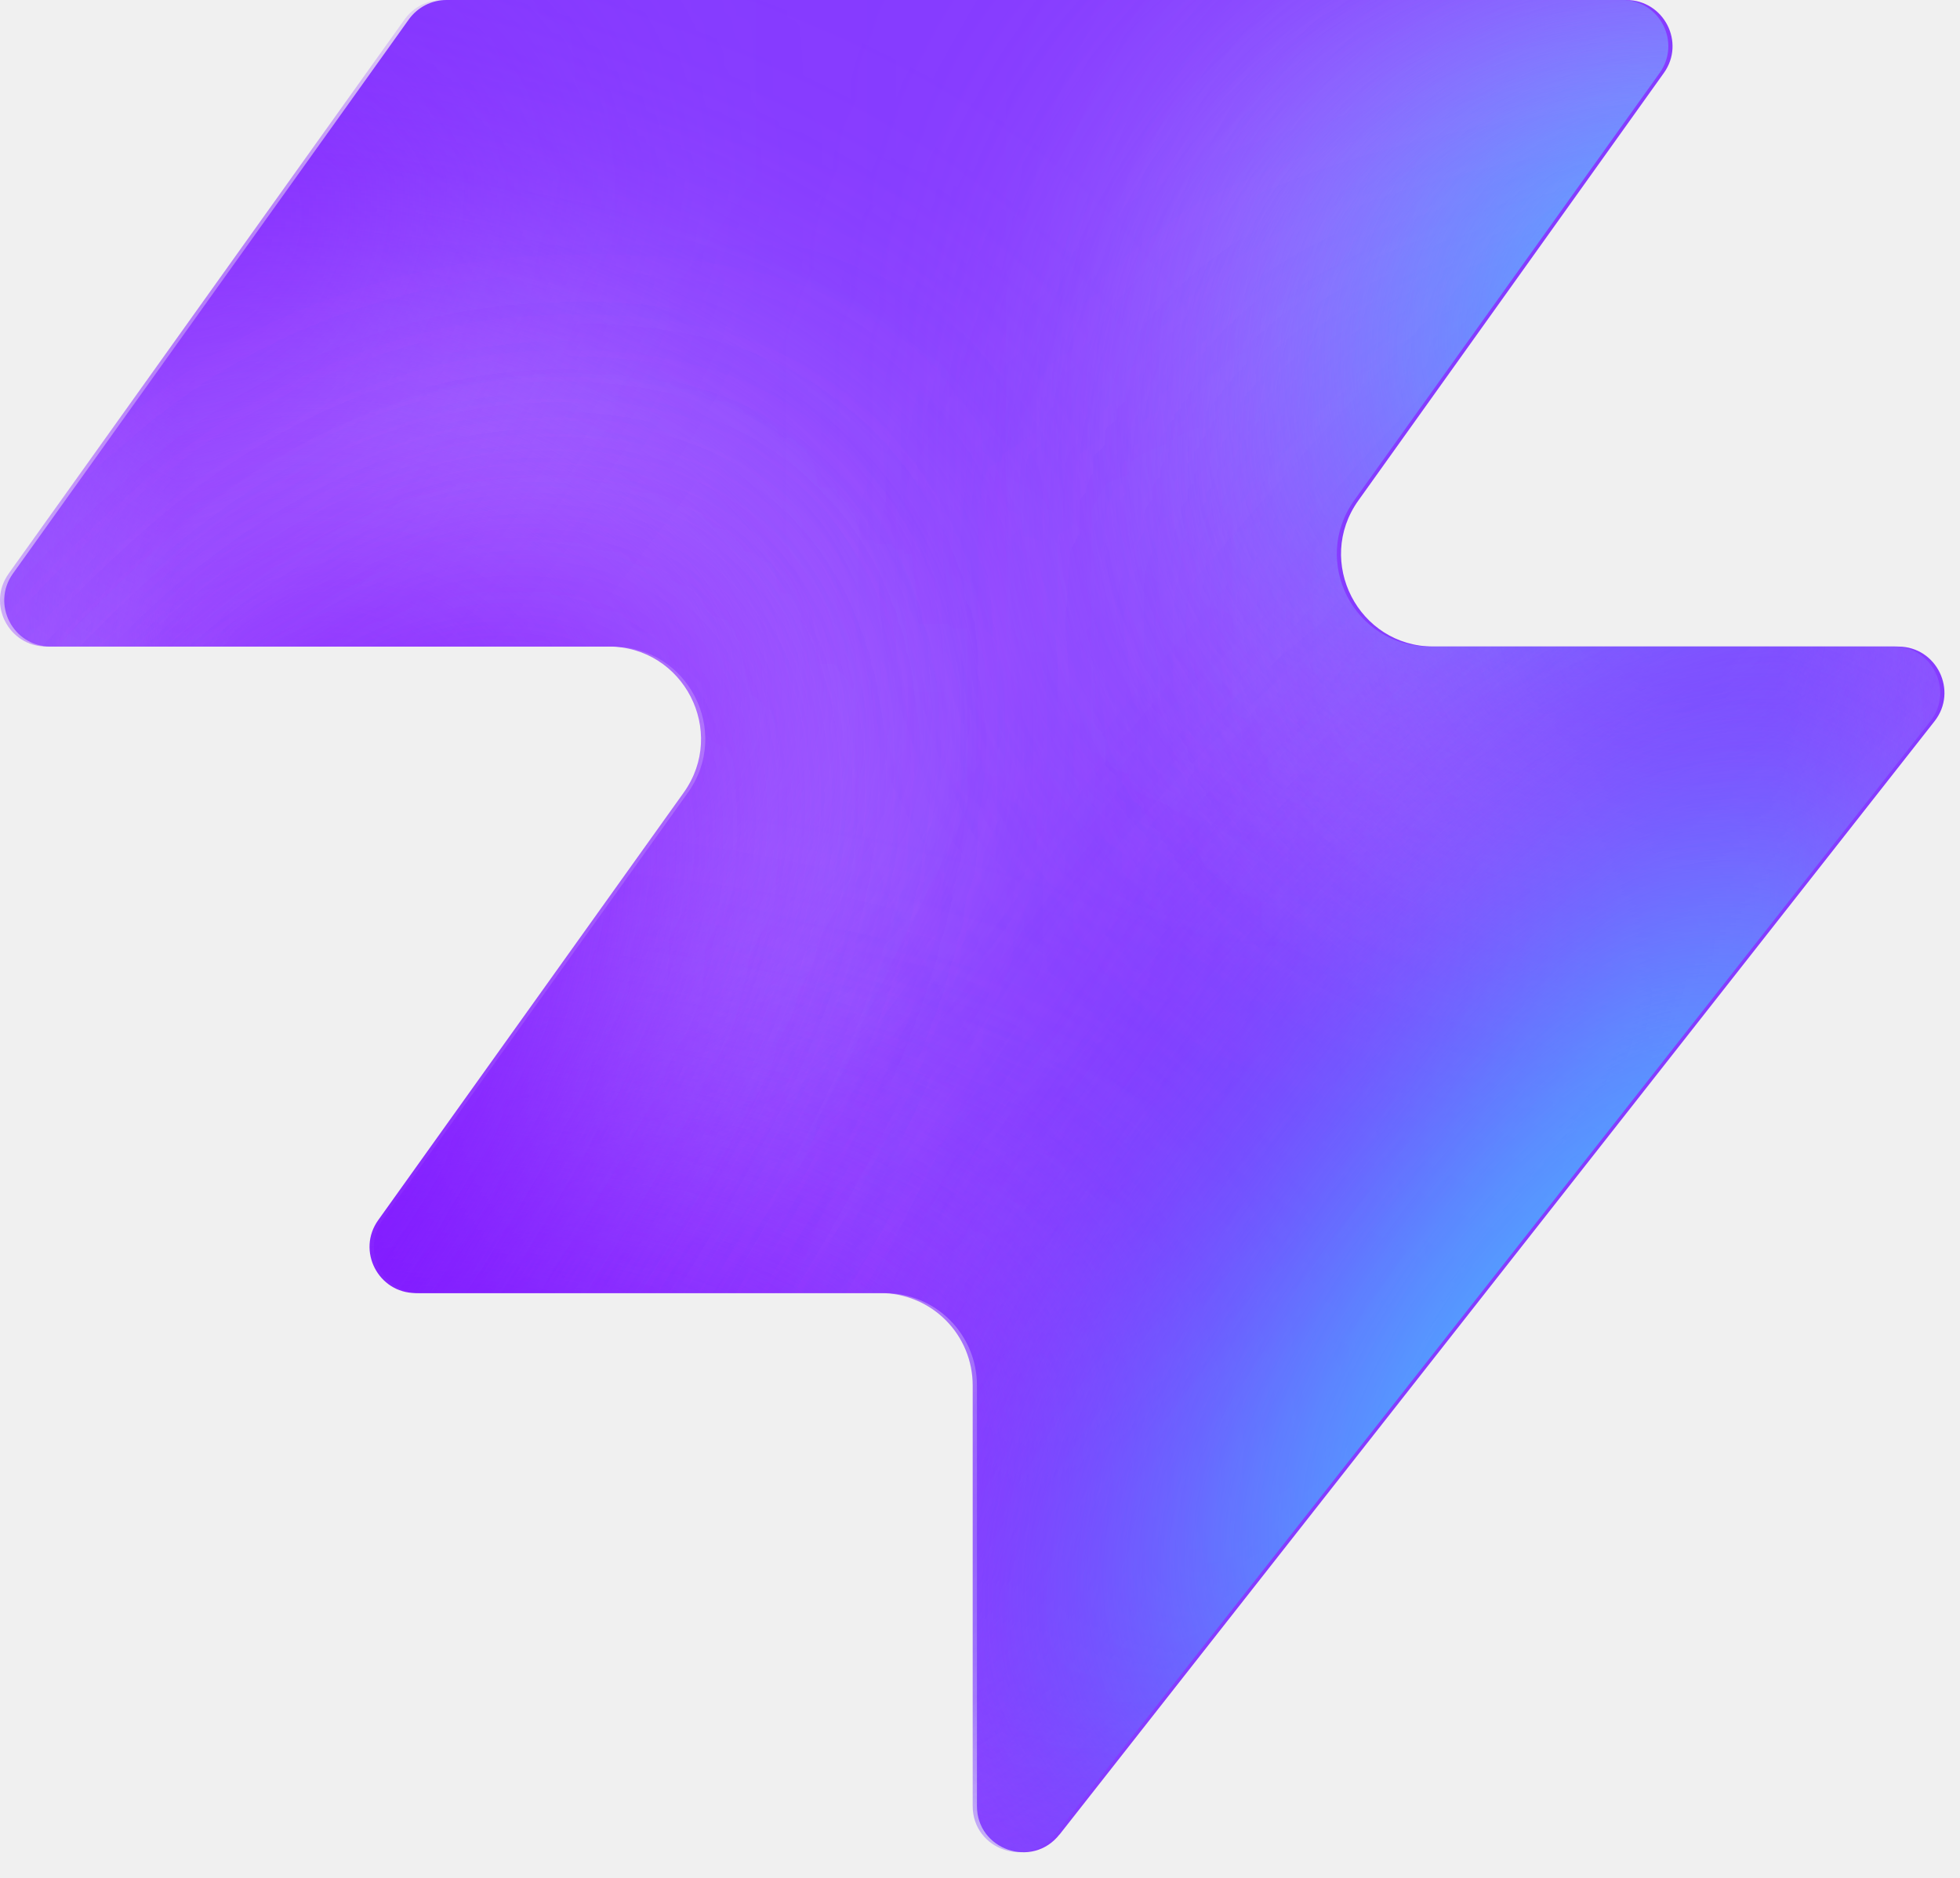
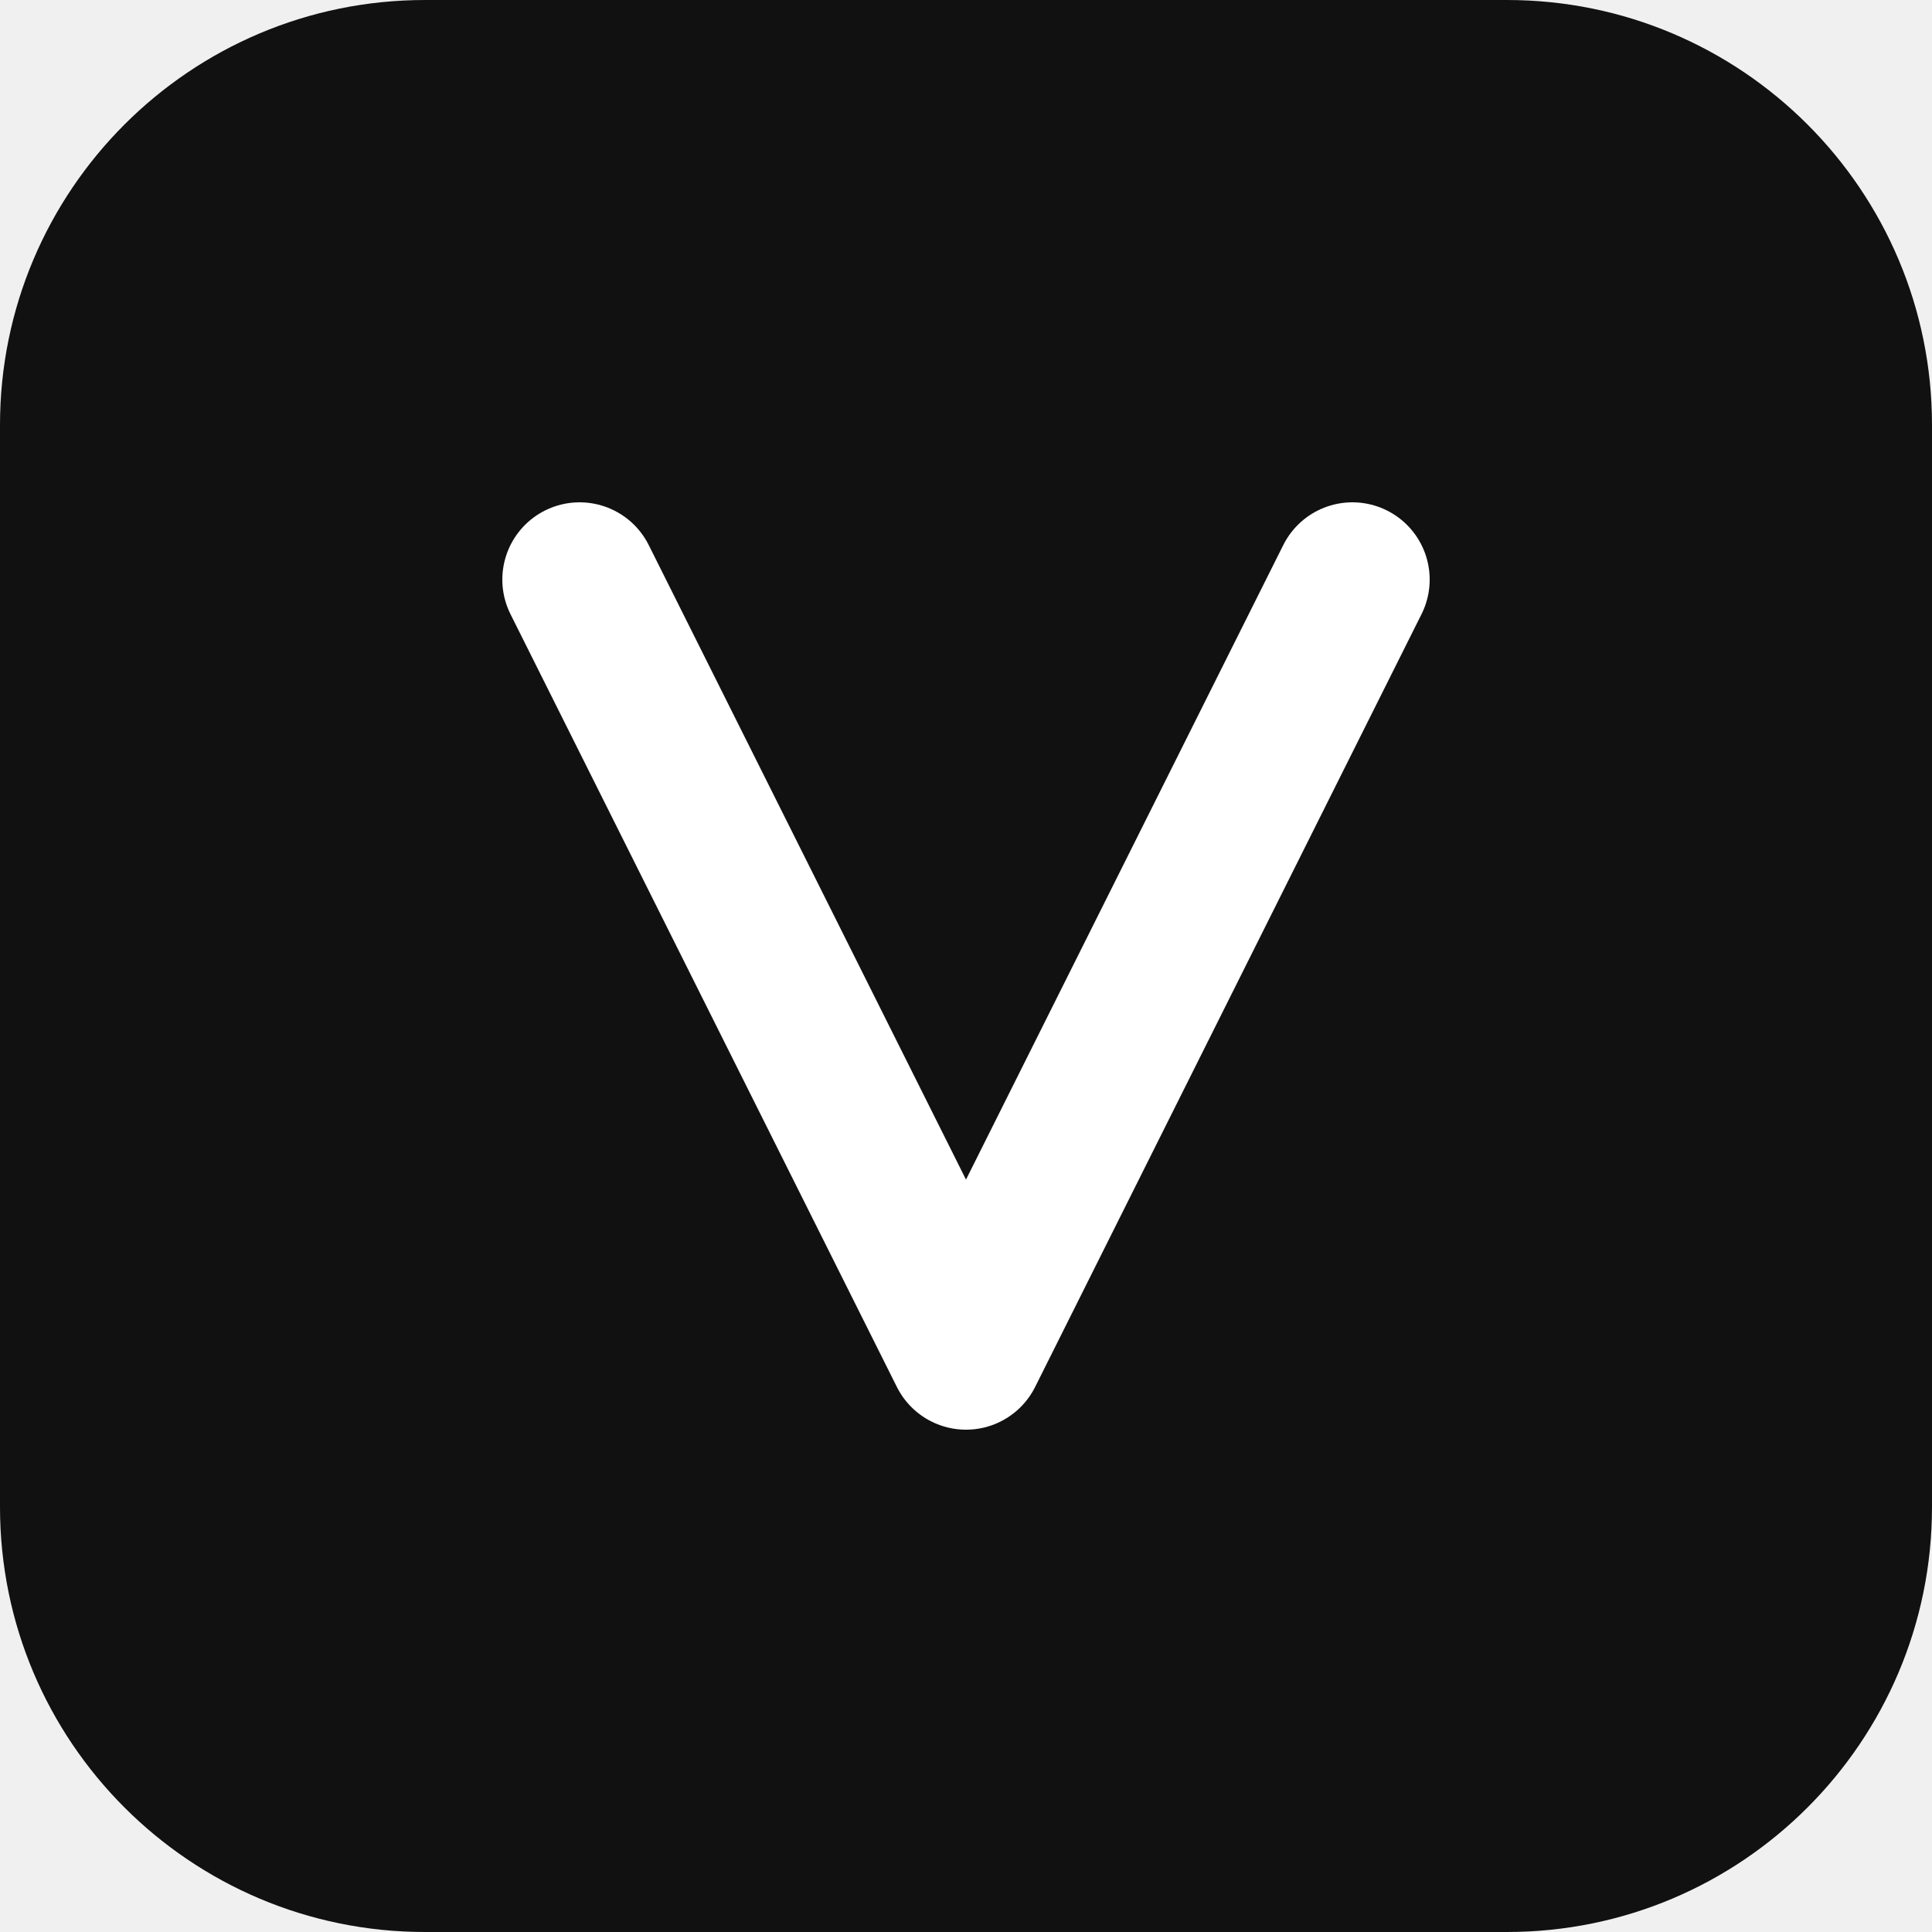
- <svg xmlns="http://www.w3.org/2000/svg" width="48" height="46" fill="none" viewBox="0 0 48 46">
-   <path fill="#863bff" d="M25.946 44.938c-.664.845-2.021.375-2.021-.698V33.937a2.26 2.26 0 0 0-2.262-2.262H10.287c-.92 0-1.456-1.04-.92-1.788l7.48-10.471c1.07-1.497 0-3.578-1.842-3.578H1.237c-.92 0-1.456-1.04-.92-1.788L10.013.474c.214-.297.556-.474.92-.474h28.894c.92 0 1.456 1.04.92 1.788l-7.48 10.471c-1.07 1.498 0 3.579 1.842 3.579h11.377c.943 0 1.473 1.088.89 1.83L25.947 44.94z" style="fill:#863bff;fill:color(display-p3 .525 .23 1);fill-opacity:1" />
-   <mask id="a" width="48" height="46" x="0" y="0" maskUnits="userSpaceOnUse" style="mask-type:alpha">
-     <path fill="#000" d="M25.842 44.938c-.664.844-2.021.375-2.021-.698V33.937a2.26 2.26 0 0 0-2.262-2.262H10.183c-.92 0-1.456-1.04-.92-1.788l7.48-10.471c1.07-1.498 0-3.579-1.842-3.579H1.133c-.92 0-1.456-1.04-.92-1.787L9.91.473c.214-.297.556-.474.92-.474h28.894c.92 0 1.456 1.04.92 1.788l-7.48 10.471c-1.07 1.498 0 3.578 1.842 3.578h11.377c.943 0 1.473 1.088.89 1.832L25.843 44.94z" style="fill:#000;fill-opacity:1" />
-   </mask>
-   <g mask="url(#a)">
-     <g filter="url(#b)">
-       <ellipse cx="5.508" cy="14.704" fill="#ede6ff" rx="5.508" ry="14.704" style="fill:#ede6ff;fill:color(display-p3 .927 .903 1);fill-opacity:1" transform="matrix(.00324 1 1 -.00324 -4.47 31.516)" />
-     </g>
-     <g filter="url(#c)">
-       <ellipse cx="10.399" cy="29.851" fill="#ede6ff" rx="10.399" ry="29.851" style="fill:#ede6ff;fill:color(display-p3 .927 .903 1);fill-opacity:1" transform="matrix(.00324 1 1 -.00324 -39.328 7.883)" />
-     </g>
-     <g filter="url(#d)">
-       <ellipse cx="5.508" cy="30.487" fill="#7e14ff" rx="5.508" ry="30.487" style="fill:#7e14ff;fill:color(display-p3 .492 .077 1);fill-opacity:1" transform="rotate(89.814 -25.913 -14.639)scale(1 -1)" />
-     </g>
-     <g filter="url(#e)">
-       <ellipse cx="5.508" cy="30.599" fill="#7e14ff" rx="5.508" ry="30.599" style="fill:#7e14ff;fill:color(display-p3 .492 .077 1);fill-opacity:1" transform="rotate(89.814 -32.644 -3.334)scale(1 -1)" />
-     </g>
-     <g filter="url(#f)">
-       <ellipse cx="5.508" cy="30.599" fill="#7e14ff" rx="5.508" ry="30.599" style="fill:#7e14ff;fill:color(display-p3 .492 .077 1);fill-opacity:1" transform="matrix(.00324 1 1 -.00324 -34.34 30.47)" />
-     </g>
-     <g filter="url(#g)">
-       <ellipse cx="14.072" cy="22.078" fill="#ede6ff" rx="14.072" ry="22.078" style="fill:#ede6ff;fill:color(display-p3 .927 .903 1);fill-opacity:1" transform="rotate(93.35 24.506 48.493)scale(-1 1)" />
-     </g>
-     <g filter="url(#h)">
-       <ellipse cx="3.47" cy="21.501" fill="#7e14ff" rx="3.47" ry="21.501" style="fill:#7e14ff;fill:color(display-p3 .492 .077 1);fill-opacity:1" transform="rotate(89.009 28.708 47.59)scale(-1 1)" />
-     </g>
-     <g filter="url(#i)">
-       <ellipse cx="3.47" cy="21.501" fill="#7e14ff" rx="3.47" ry="21.501" style="fill:#7e14ff;fill:color(display-p3 .492 .077 1);fill-opacity:1" transform="rotate(89.009 28.708 47.59)scale(-1 1)" />
-     </g>
-     <g filter="url(#j)">
-       <ellipse cx=".387" cy="8.972" fill="#7e14ff" rx="4.407" ry="29.108" style="fill:#7e14ff;fill:color(display-p3 .492 .077 1);fill-opacity:1" transform="rotate(39.51 .387 8.972)" />
-     </g>
-     <g filter="url(#k)">
-       <ellipse cx="47.523" cy="-6.092" fill="#7e14ff" rx="4.407" ry="29.108" style="fill:#7e14ff;fill:color(display-p3 .492 .077 1);fill-opacity:1" transform="rotate(37.892 47.523 -6.092)" />
-     </g>
-     <g filter="url(#l)">
-       <ellipse cx="41.412" cy="6.333" fill="#47bfff" rx="5.971" ry="9.665" style="fill:#47bfff;fill:color(display-p3 .28 .748 1);fill-opacity:1" transform="rotate(37.892 41.412 6.333)" />
-     </g>
-     <g filter="url(#m)">
-       <ellipse cx="-1.879" cy="38.332" fill="#7e14ff" rx="4.407" ry="29.108" style="fill:#7e14ff;fill:color(display-p3 .492 .077 1);fill-opacity:1" transform="rotate(37.892 -1.88 38.332)" />
-     </g>
-     <g filter="url(#n)">
-       <ellipse cx="-1.879" cy="38.332" fill="#7e14ff" rx="4.407" ry="29.108" style="fill:#7e14ff;fill:color(display-p3 .492 .077 1);fill-opacity:1" transform="rotate(37.892 -1.88 38.332)" />
-     </g>
-     <g filter="url(#o)">
-       <ellipse cx="35.651" cy="29.907" fill="#7e14ff" rx="4.407" ry="29.108" style="fill:#7e14ff;fill:color(display-p3 .492 .077 1);fill-opacity:1" transform="rotate(37.892 35.651 29.907)" />
-     </g>
-     <g filter="url(#p)">
-       <ellipse cx="38.418" cy="32.4" fill="#47bfff" rx="5.971" ry="15.297" style="fill:#47bfff;fill:color(display-p3 .28 .748 1);fill-opacity:1" transform="rotate(37.892 38.418 32.4)" />
-     </g>
-   </g>
-   <defs>
-     <filter id="b" width="60.045" height="41.654" x="-19.77" y="16.149" color-interpolation-filters="sRGB" filterUnits="userSpaceOnUse">
-       <feFlood flood-opacity="0" result="BackgroundImageFix" />
-       <feBlend in="SourceGraphic" in2="BackgroundImageFix" result="shape" />
-       <feGaussianBlur result="effect1_foregroundBlur_2002_17158" stdDeviation="7.659" />
-     </filter>
-     <filter id="c" width="90.34" height="51.437" x="-54.613" y="-7.533" color-interpolation-filters="sRGB" filterUnits="userSpaceOnUse">
-       <feFlood flood-opacity="0" result="BackgroundImageFix" />
-       <feBlend in="SourceGraphic" in2="BackgroundImageFix" result="shape" />
-       <feGaussianBlur result="effect1_foregroundBlur_2002_17158" stdDeviation="7.659" />
-     </filter>
-     <filter id="d" width="79.355" height="29.4" x="-49.64" y="2.03" color-interpolation-filters="sRGB" filterUnits="userSpaceOnUse">
-       <feFlood flood-opacity="0" result="BackgroundImageFix" />
-       <feBlend in="SourceGraphic" in2="BackgroundImageFix" result="shape" />
-       <feGaussianBlur result="effect1_foregroundBlur_2002_17158" stdDeviation="4.596" />
-     </filter>
-     <filter id="e" width="79.579" height="29.4" x="-45.045" y="20.029" color-interpolation-filters="sRGB" filterUnits="userSpaceOnUse">
-       <feFlood flood-opacity="0" result="BackgroundImageFix" />
-       <feBlend in="SourceGraphic" in2="BackgroundImageFix" result="shape" />
-       <feGaussianBlur result="effect1_foregroundBlur_2002_17158" stdDeviation="4.596" />
-     </filter>
-     <filter id="f" width="79.579" height="29.4" x="-43.513" y="21.178" color-interpolation-filters="sRGB" filterUnits="userSpaceOnUse">
-       <feFlood flood-opacity="0" result="BackgroundImageFix" />
-       <feBlend in="SourceGraphic" in2="BackgroundImageFix" result="shape" />
-       <feGaussianBlur result="effect1_foregroundBlur_2002_17158" stdDeviation="4.596" />
-     </filter>
-     <filter id="g" width="74.749" height="58.852" x="15.756" y="-17.901" color-interpolation-filters="sRGB" filterUnits="userSpaceOnUse">
-       <feFlood flood-opacity="0" result="BackgroundImageFix" />
-       <feBlend in="SourceGraphic" in2="BackgroundImageFix" result="shape" />
-       <feGaussianBlur result="effect1_foregroundBlur_2002_17158" stdDeviation="7.659" />
-     </filter>
-     <filter id="h" width="61.377" height="25.362" x="23.548" y="2.284" color-interpolation-filters="sRGB" filterUnits="userSpaceOnUse">
-       <feFlood flood-opacity="0" result="BackgroundImageFix" />
-       <feBlend in="SourceGraphic" in2="BackgroundImageFix" result="shape" />
-       <feGaussianBlur result="effect1_foregroundBlur_2002_17158" stdDeviation="4.596" />
-     </filter>
-     <filter id="i" width="61.377" height="25.362" x="23.548" y="2.284" color-interpolation-filters="sRGB" filterUnits="userSpaceOnUse">
-       <feFlood flood-opacity="0" result="BackgroundImageFix" />
-       <feBlend in="SourceGraphic" in2="BackgroundImageFix" result="shape" />
-       <feGaussianBlur result="effect1_foregroundBlur_2002_17158" stdDeviation="4.596" />
-     </filter>
-     <filter id="j" width="56.045" height="63.649" x="-27.636" y="-22.853" color-interpolation-filters="sRGB" filterUnits="userSpaceOnUse">
-       <feFlood flood-opacity="0" result="BackgroundImageFix" />
-       <feBlend in="SourceGraphic" in2="BackgroundImageFix" result="shape" />
-       <feGaussianBlur result="effect1_foregroundBlur_2002_17158" stdDeviation="4.596" />
-     </filter>
-     <filter id="k" width="54.814" height="64.646" x="20.116" y="-38.415" color-interpolation-filters="sRGB" filterUnits="userSpaceOnUse">
-       <feFlood flood-opacity="0" result="BackgroundImageFix" />
-       <feBlend in="SourceGraphic" in2="BackgroundImageFix" result="shape" />
-       <feGaussianBlur result="effect1_foregroundBlur_2002_17158" stdDeviation="4.596" />
-     </filter>
-     <filter id="l" width="33.541" height="35.313" x="24.641" y="-11.323" color-interpolation-filters="sRGB" filterUnits="userSpaceOnUse">
-       <feFlood flood-opacity="0" result="BackgroundImageFix" />
-       <feBlend in="SourceGraphic" in2="BackgroundImageFix" result="shape" />
-       <feGaussianBlur result="effect1_foregroundBlur_2002_17158" stdDeviation="4.596" />
-     </filter>
-     <filter id="m" width="54.814" height="64.646" x="-29.286" y="6.009" color-interpolation-filters="sRGB" filterUnits="userSpaceOnUse">
-       <feFlood flood-opacity="0" result="BackgroundImageFix" />
-       <feBlend in="SourceGraphic" in2="BackgroundImageFix" result="shape" />
-       <feGaussianBlur result="effect1_foregroundBlur_2002_17158" stdDeviation="4.596" />
-     </filter>
-     <filter id="n" width="54.814" height="64.646" x="-29.286" y="6.009" color-interpolation-filters="sRGB" filterUnits="userSpaceOnUse">
-       <feFlood flood-opacity="0" result="BackgroundImageFix" />
-       <feBlend in="SourceGraphic" in2="BackgroundImageFix" result="shape" />
-       <feGaussianBlur result="effect1_foregroundBlur_2002_17158" stdDeviation="4.596" />
-     </filter>
-     <filter id="o" width="54.814" height="64.646" x="8.244" y="-2.416" color-interpolation-filters="sRGB" filterUnits="userSpaceOnUse">
-       <feFlood flood-opacity="0" result="BackgroundImageFix" />
-       <feBlend in="SourceGraphic" in2="BackgroundImageFix" result="shape" />
-       <feGaussianBlur result="effect1_foregroundBlur_2002_17158" stdDeviation="4.596" />
-     </filter>
-     <filter id="p" width="39.409" height="43.623" x="18.713" y="10.588" color-interpolation-filters="sRGB" filterUnits="userSpaceOnUse">
-       <feFlood flood-opacity="0" result="BackgroundImageFix" />
-       <feBlend in="SourceGraphic" in2="BackgroundImageFix" result="shape" />
-       <feGaussianBlur result="effect1_foregroundBlur_2002_17158" stdDeviation="4.596" />
-     </filter>
-   </defs>
+ <svg xmlns="http://www.w3.org/2000/svg" viewBox="0 0 100 100">
+   <rect width="100" height="100" rx="22" fill="#111111" />
+   <path d="M30 30 L50 70 L70 30" fill="none" stroke="#ffffff" stroke-width="8" stroke-linecap="round" stroke-linejoin="round" />
</svg>
